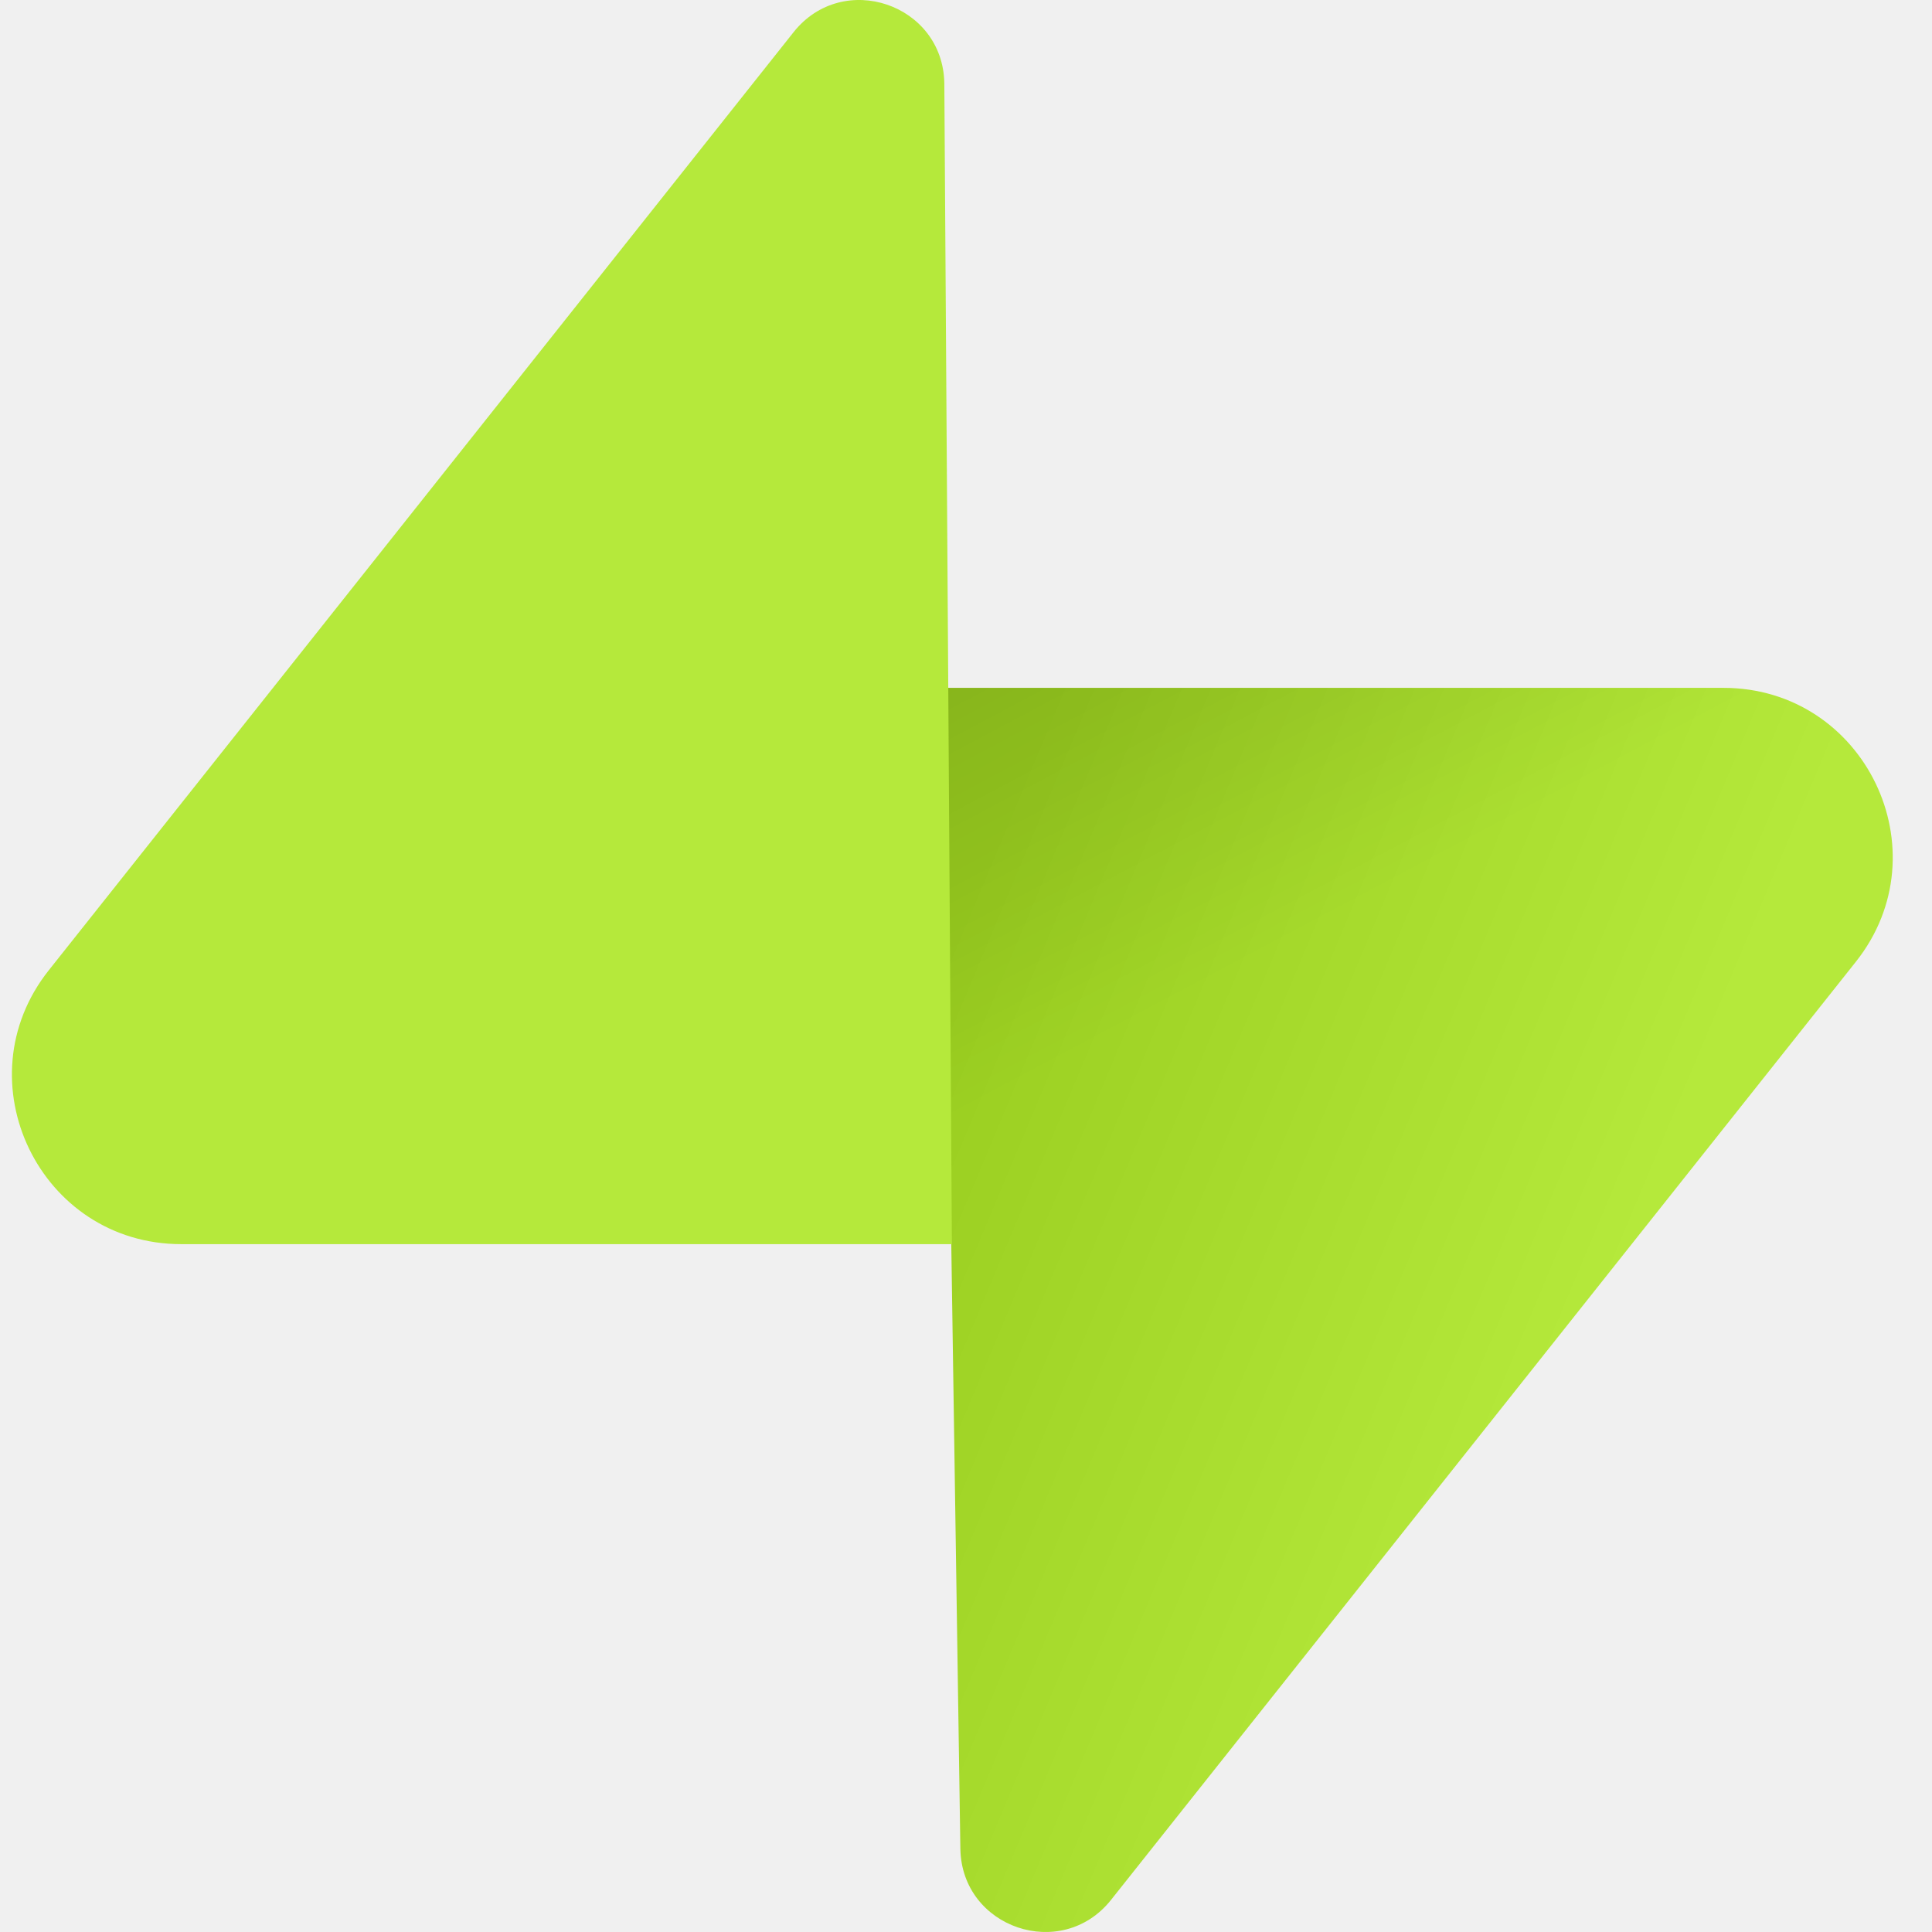
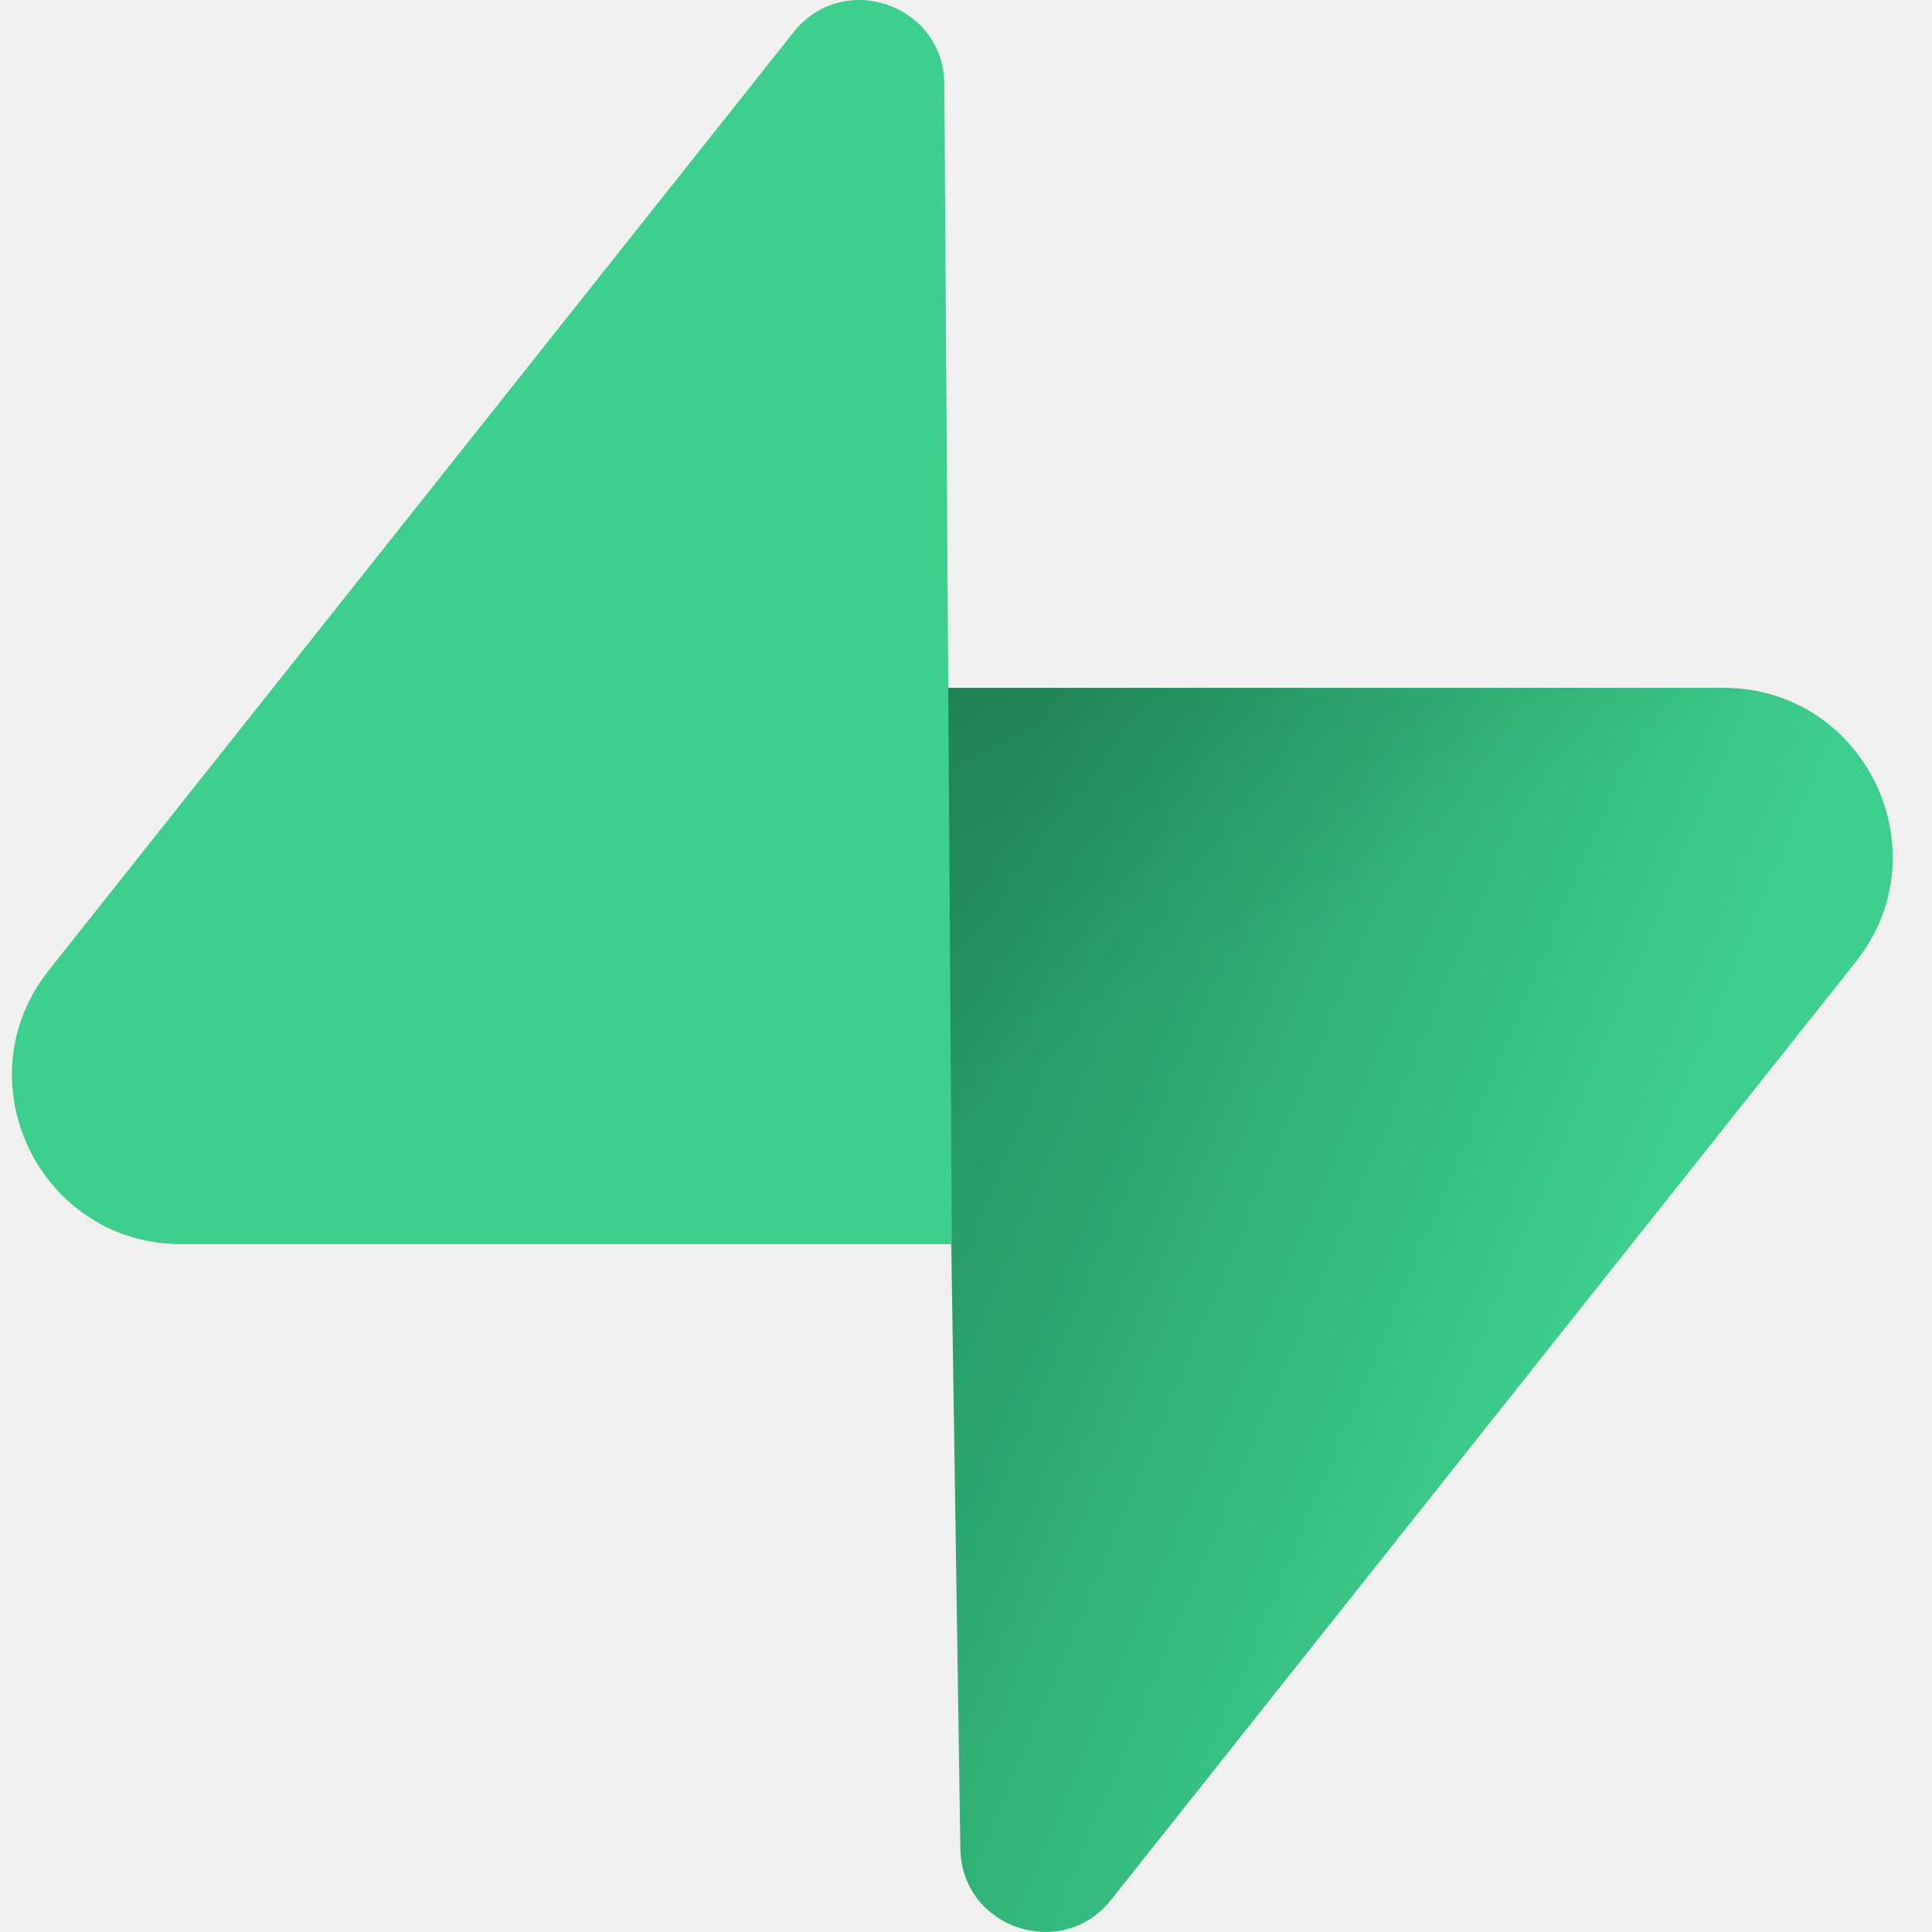
<svg xmlns="http://www.w3.org/2000/svg" width="60" height="60" viewBox="0 0 60 60" fill="none">
  <g clip-path="url(#clip0_118818_1416)">
    <path d="M34.504 59.003C32.971 60.933 29.862 59.877 29.825 57.411L29.283 21.362H53.523C57.914 21.362 60.363 26.433 57.635 29.869L34.504 59.003Z" fill="url(#paint0_linear_118818_1416)" />
    <path d="M34.504 59.003C32.971 60.933 29.862 59.877 29.825 57.411L29.283 21.362H53.523C57.914 21.362 60.363 26.433 57.635 29.869L34.504 59.003Z" fill="url(#paint1_linear_118818_1416)" fill-opacity="0.2" />
-     <path d="M24.647 0.997C26.18 -0.933 29.289 0.123 29.327 2.589L29.562 38.638H5.628C1.238 38.638 -1.212 33.567 1.516 30.131L24.647 0.997Z" fill="#B5E93B" />
+     <path d="M24.647 0.997C26.18 -0.933 29.289 0.123 29.327 2.589L29.562 38.638H5.628C1.238 38.638 -1.212 33.567 1.516 30.131L24.647 0.997Z" fill="#3ECF8E" />
  </g>
  <defs>
    <linearGradient id="paint0_linear_118818_1416" x1="27.343" y1="34.002" x2="48.886" y2="43.034" gradientUnits="userSpaceOnUse">
-       <stop stop-color="#99CD1F" />
-       <stop offset="1" stop-color="#B5E93B" />
+       <stop stop-color="#249361" />
+       <stop offset="1" stop-color="#3ECF8E" />
    </linearGradient>
    <linearGradient id="paint1_linear_118818_1416" x1="28.372" y1="11.691" x2="38.198" y2="30.185" gradientUnits="userSpaceOnUse">
      <stop />
      <stop offset="1" stop-opacity="0" />
    </linearGradient>
    <clipPath id="clip0_118818_1416">
      <rect width="58.419" height="60" fill="white" transform="translate(0.369141)" />
    </clipPath>
  </defs>
</svg>
